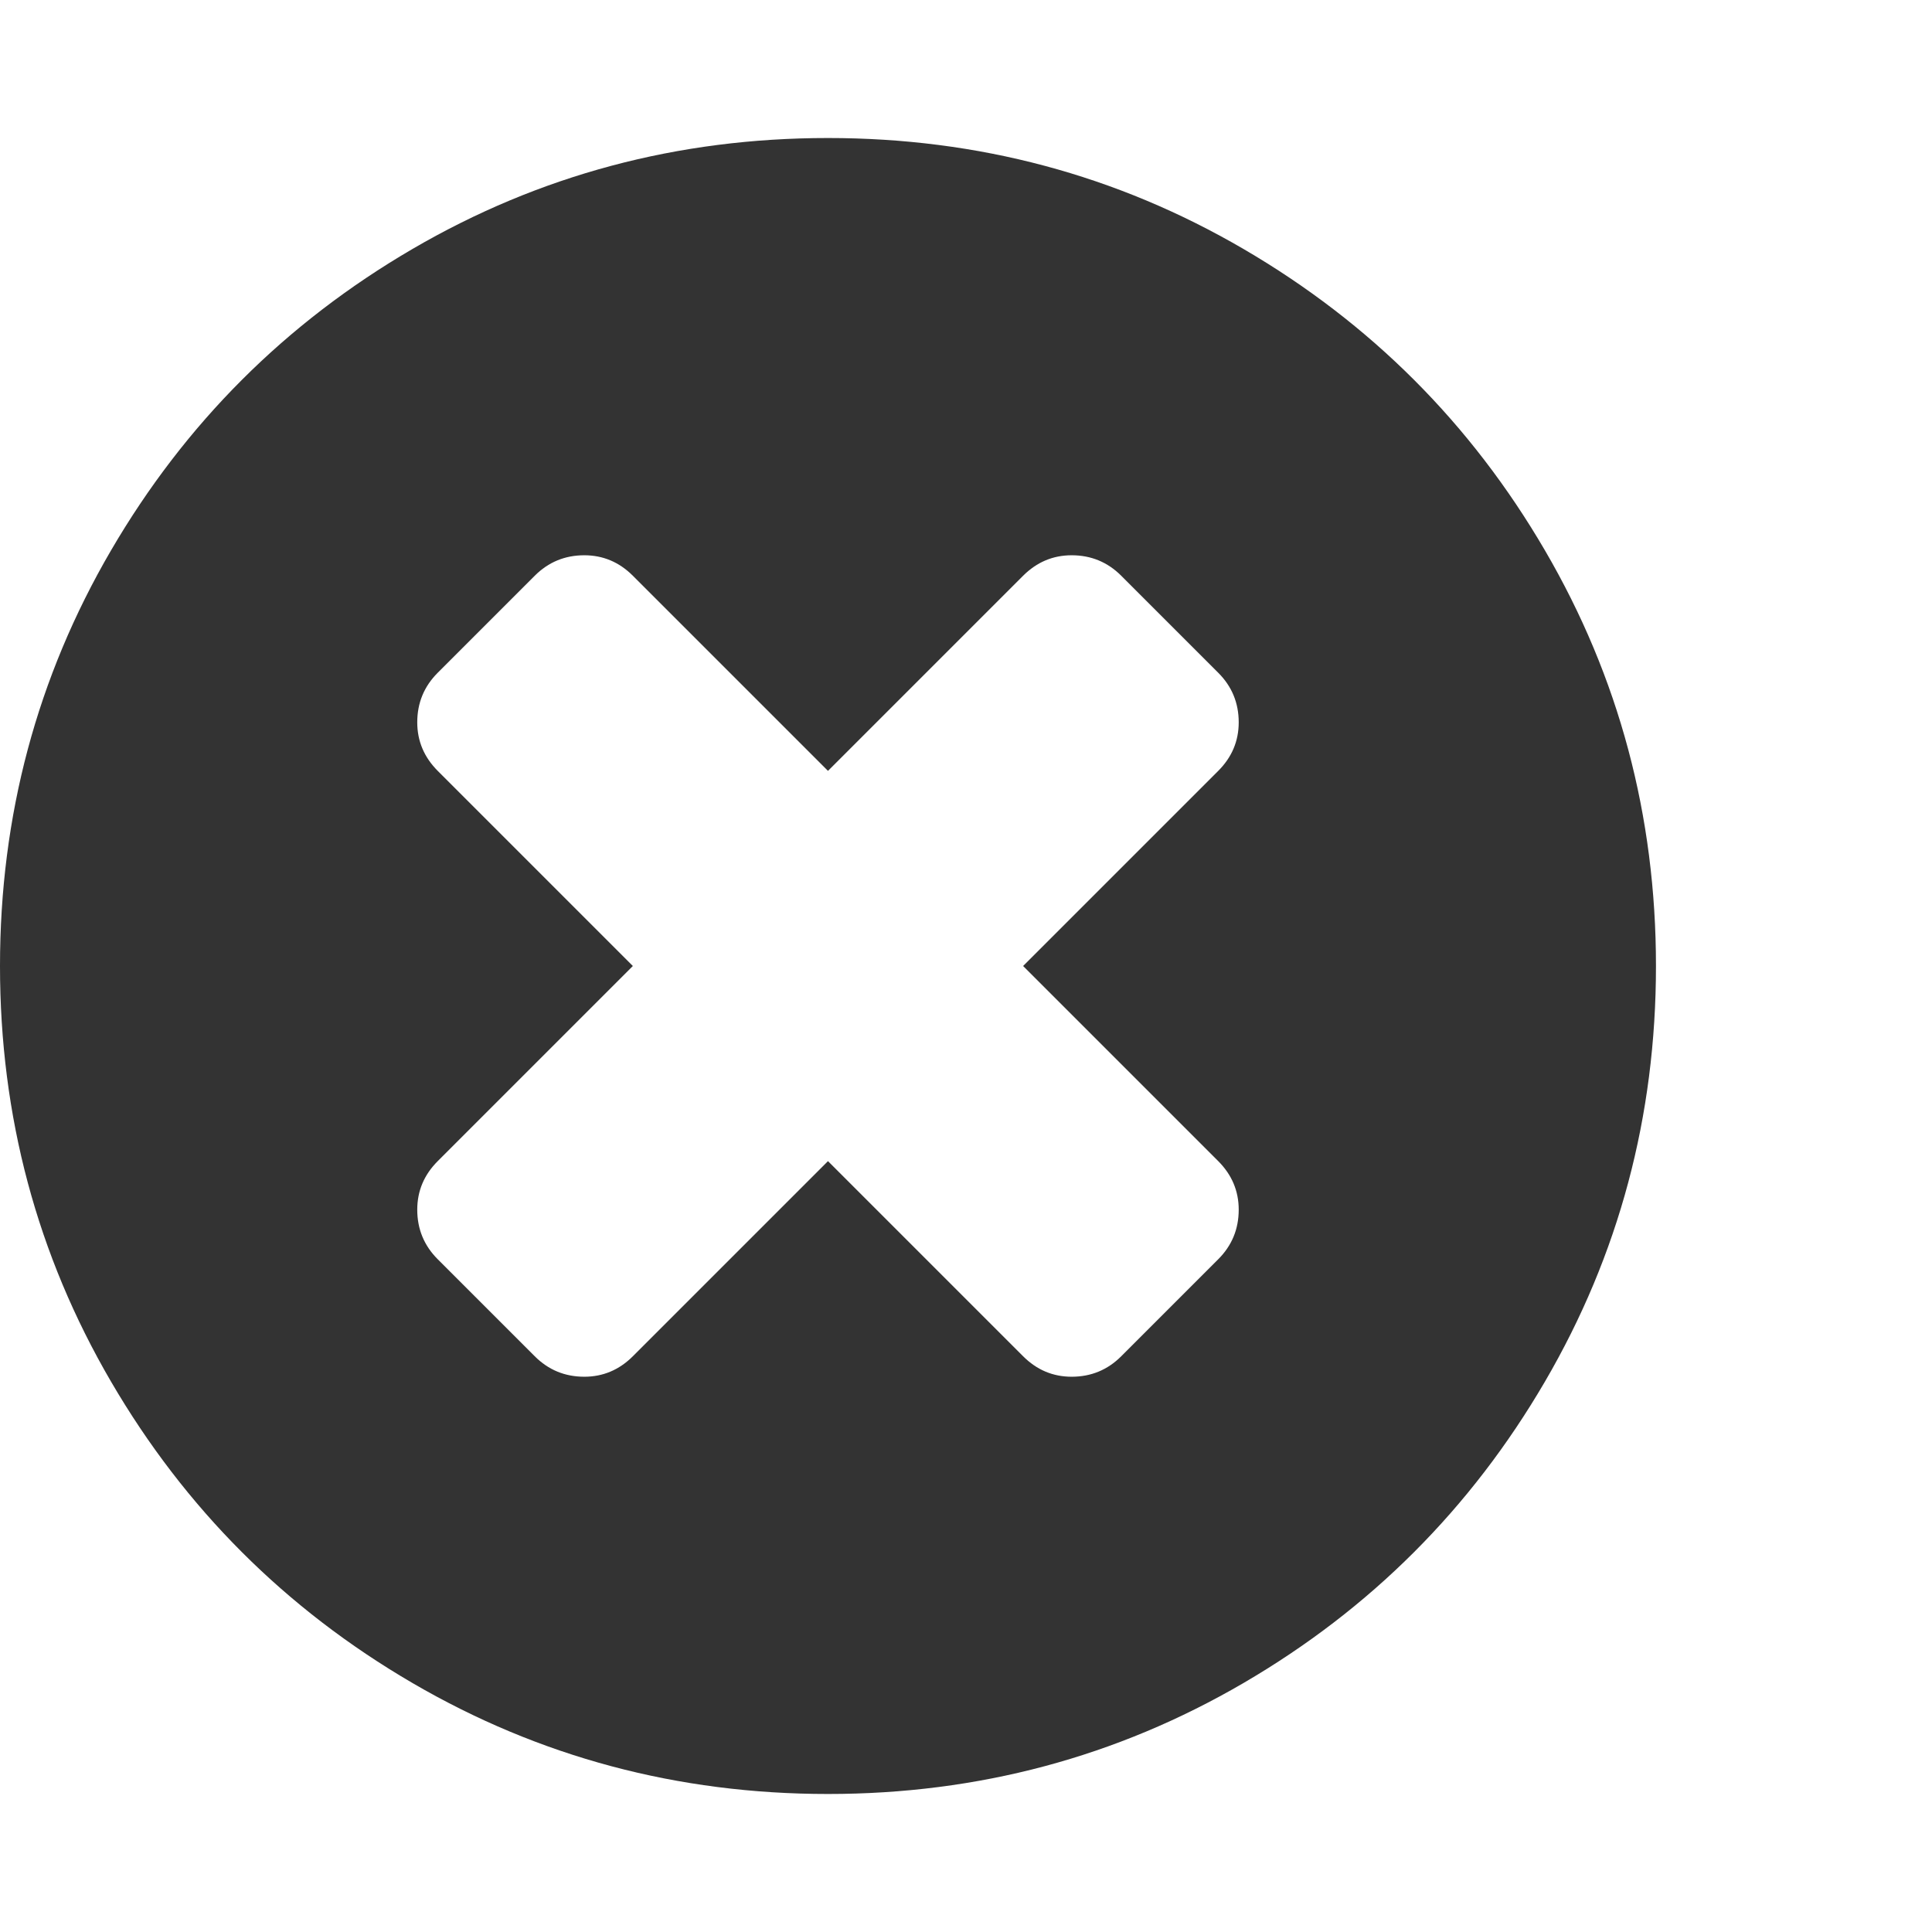
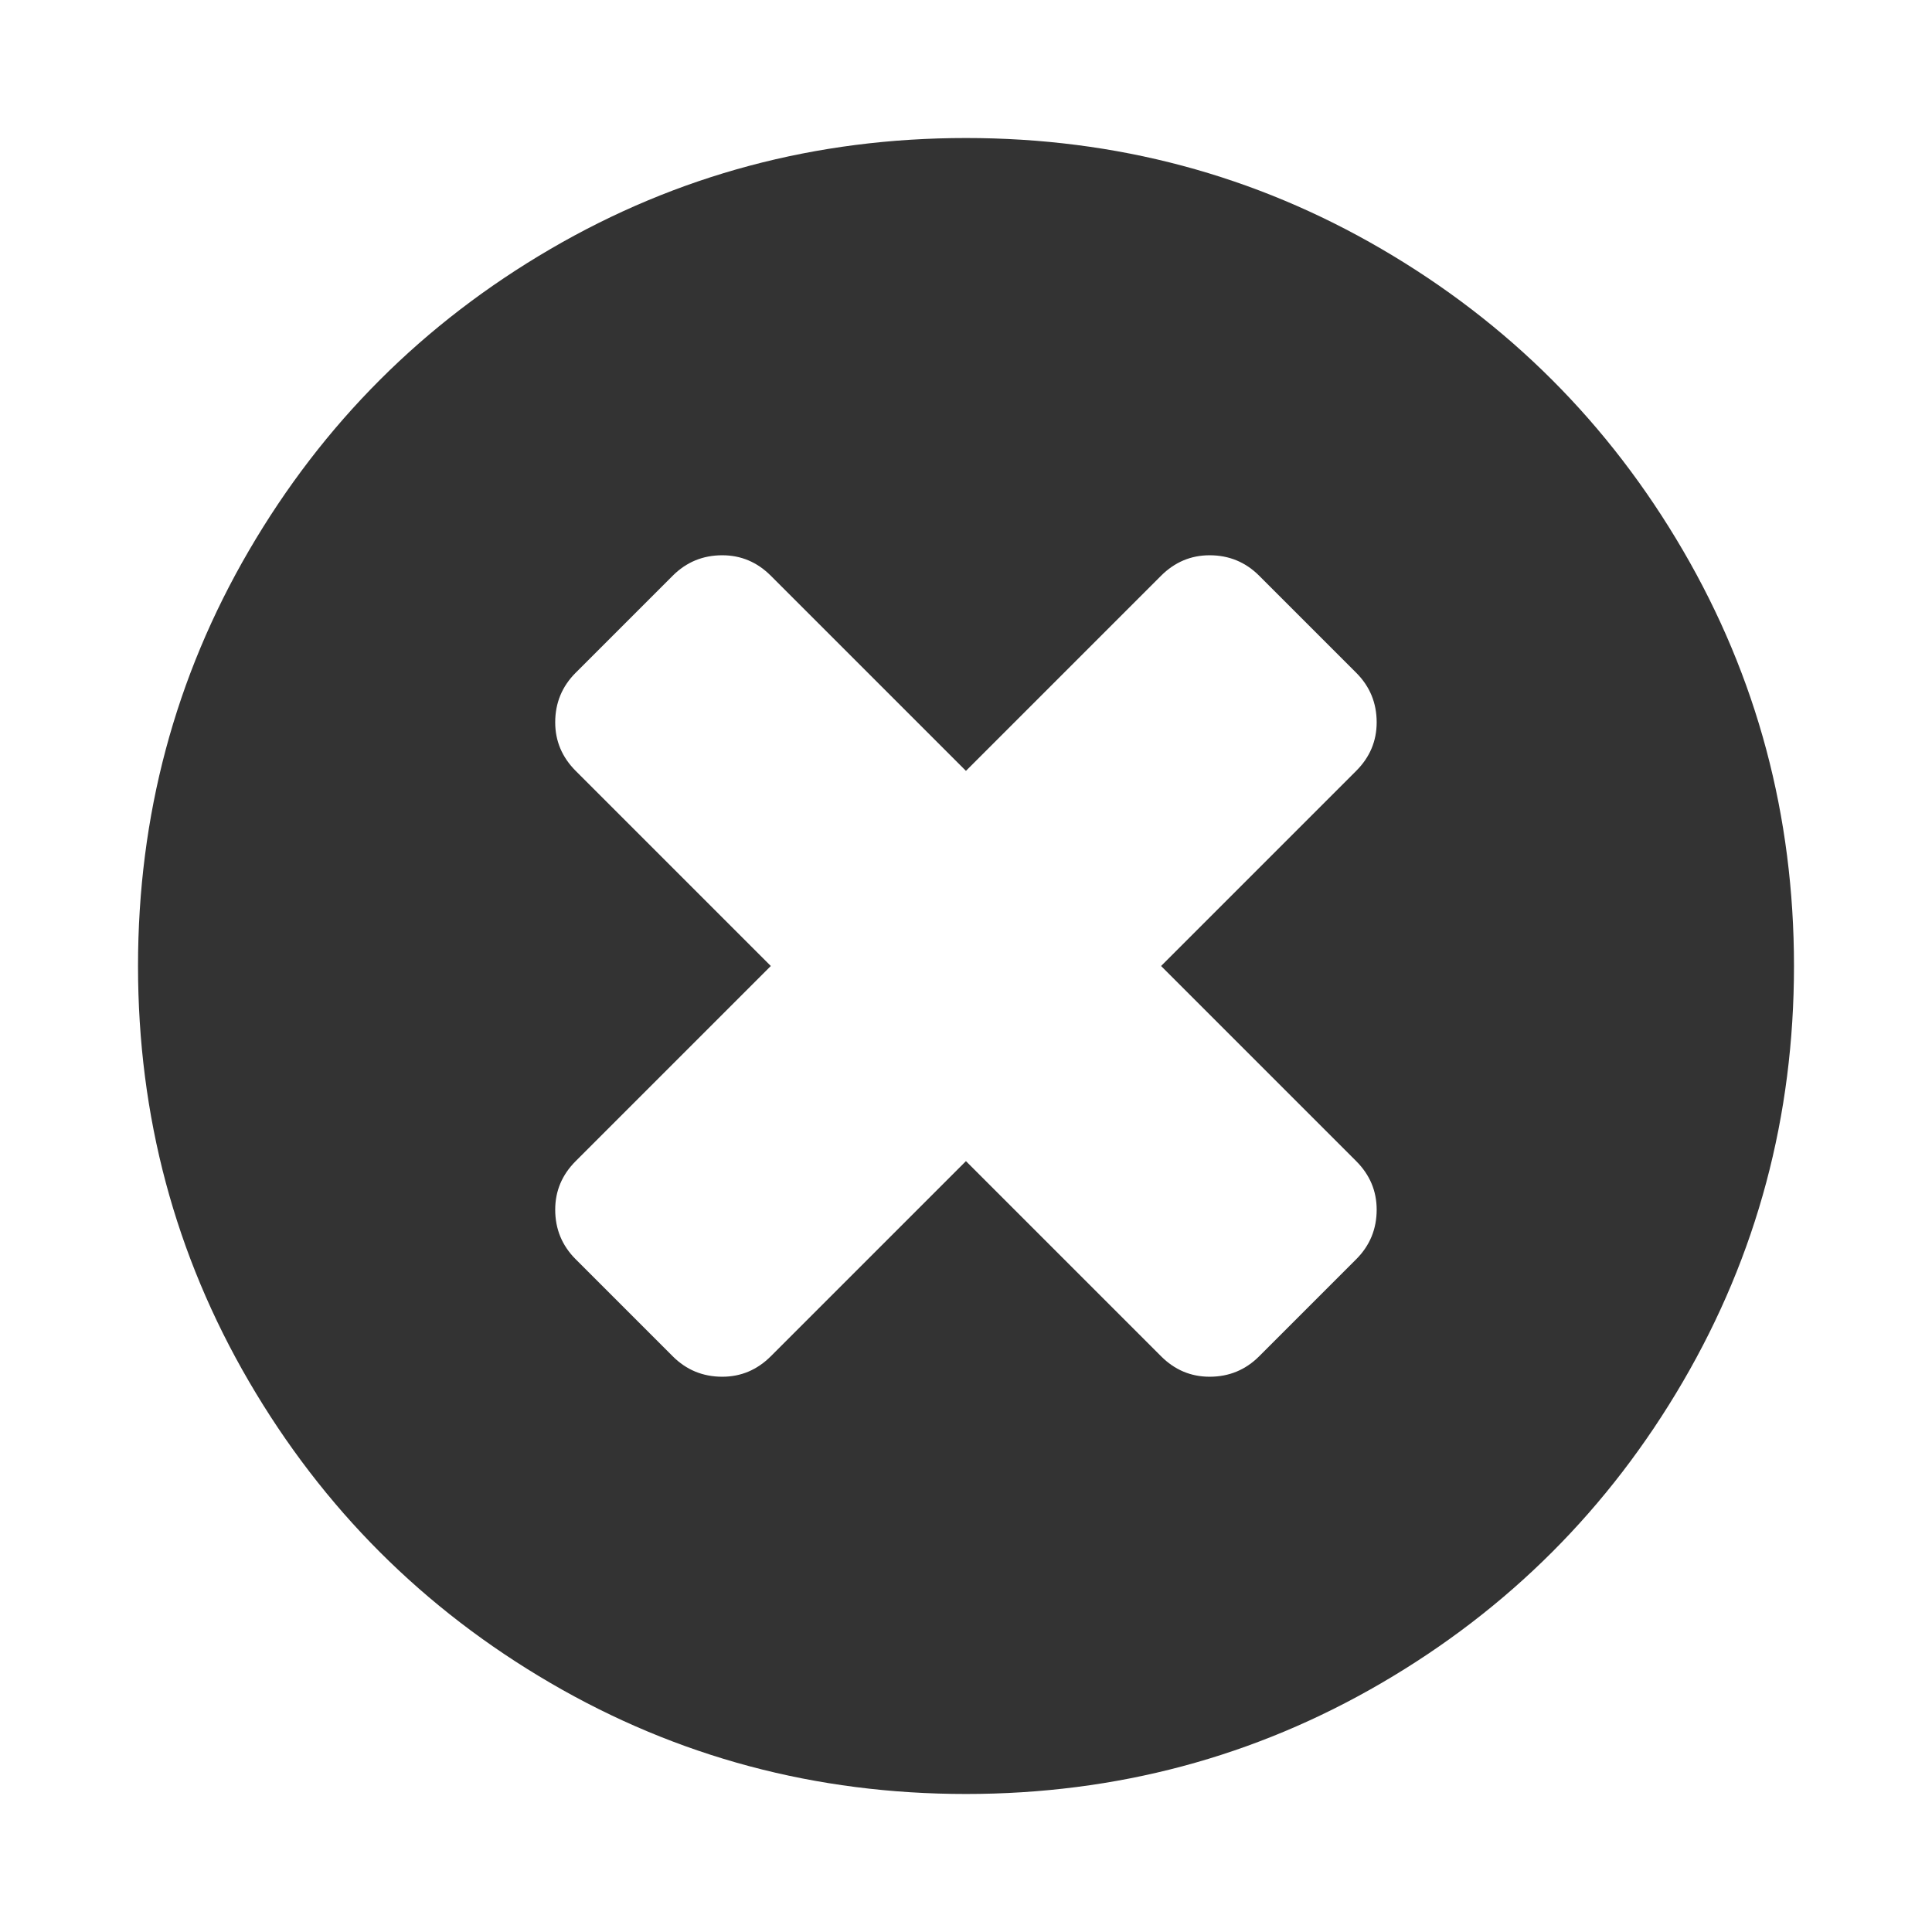
<svg xmlns="http://www.w3.org/2000/svg" version="1.1" width="32" height="32" viewBox="0 0 32 32">
-   <g id="icomoon-ignore">
-     <line stroke-width="1" x1="" y1="" x2="" y2="" stroke="#449FDB" opacity="" />
-   </g>
-   <path d="M0 16q0-3.732 1.839-6.884t4.991-4.991 6.884-1.839 6.884 1.839 4.991 4.991 1.839 6.884-1.839 6.884-4.991 4.991-6.884 1.839-6.884-1.839-4.991-4.991-1.839-6.884zM6.911 20.036q0 0.482 0.339 0.821l1.607 1.607q0.339 0.339 0.821 0.339 0.464 0 0.804-0.339l3.232-3.232 3.232 3.232q0.339 0.339 0.804 0.339 0.482 0 0.821-0.339l1.607-1.607q0.339-0.339 0.339-0.821 0-0.464-0.339-0.804l-3.232-3.232 3.232-3.232q0.339-0.339 0.339-0.804 0-0.482-0.339-0.821l-1.607-1.607q-0.339-0.339-0.821-0.339-0.464 0-0.804 0.339l-3.232 3.232-3.232-3.232q-0.339-0.339-0.804-0.339-0.482 0-0.821 0.339l-1.607 1.607q-0.339 0.339-0.339 0.821 0 0.464 0.339 0.804l3.232 3.232-3.232 3.232q-0.339 0.339-0.339 0.804z" opacity="1" visibility="false" fill="#333333" />
+   <path fill="#333333" d="M2.286 16q0-3.732 1.839-6.884t4.991-4.991 6.884-1.839 6.884 1.839 4.991 4.991 1.839 6.884-1.839 6.884-4.991 4.991-6.884 1.839-6.884-1.839-4.991-4.991-1.839-6.884zM9.196 20.036q0 0.482 0.339 0.821l1.607 1.607q0.339 0.339 0.821 0.339 0.464 0 0.804-0.339l3.232-3.232 3.232 3.232q0.339 0.339 0.804 0.339 0.482 0 0.821-0.339l1.607-1.607q0.339-0.339 0.339-0.821 0-0.464-0.339-0.804l-3.232-3.232 3.232-3.232q0.339-0.339 0.339-0.804 0-0.482-0.339-0.821l-1.607-1.607q-0.339-0.339-0.821-0.339-0.464 0-0.804 0.339l-3.232 3.232-3.232-3.232q-0.339-0.339-0.804-0.339-0.482 0-0.821 0.339l-1.607 1.607q-0.339 0.339-0.339 0.821 0 0.464 0.339 0.804l3.232 3.232-3.232 3.232q-0.339 0.339-0.339 0.804z" />
</svg>
